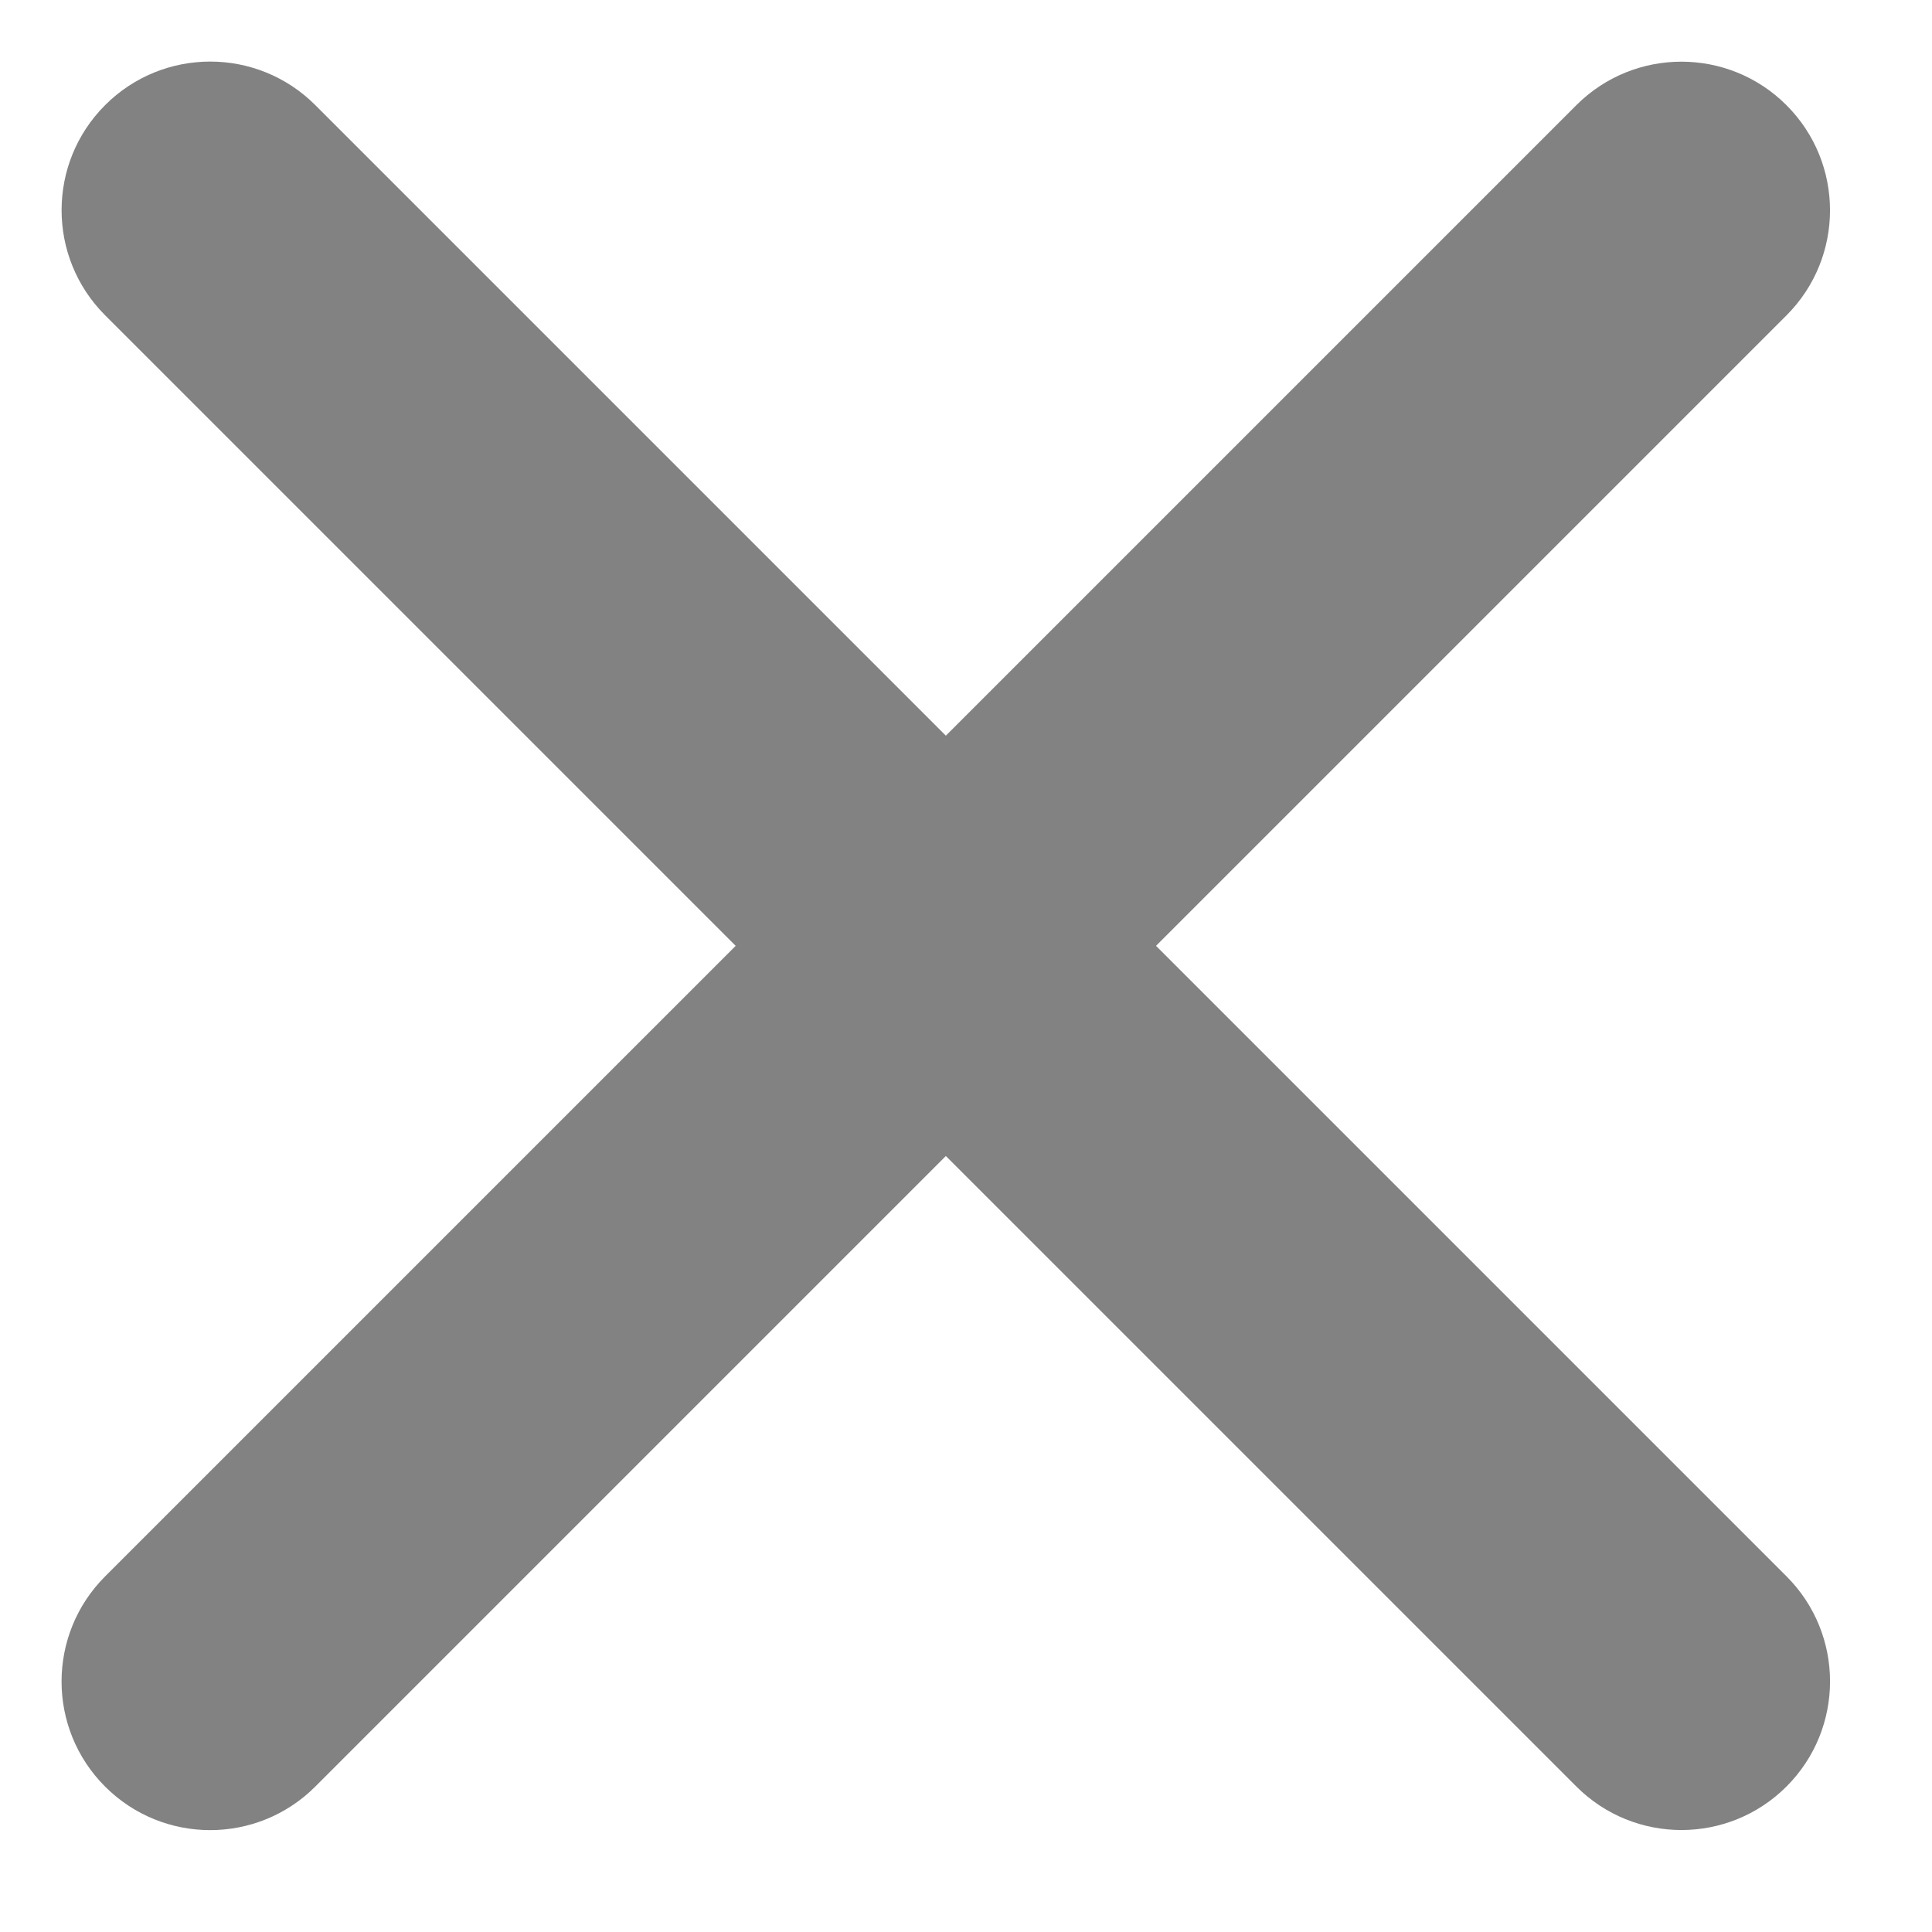
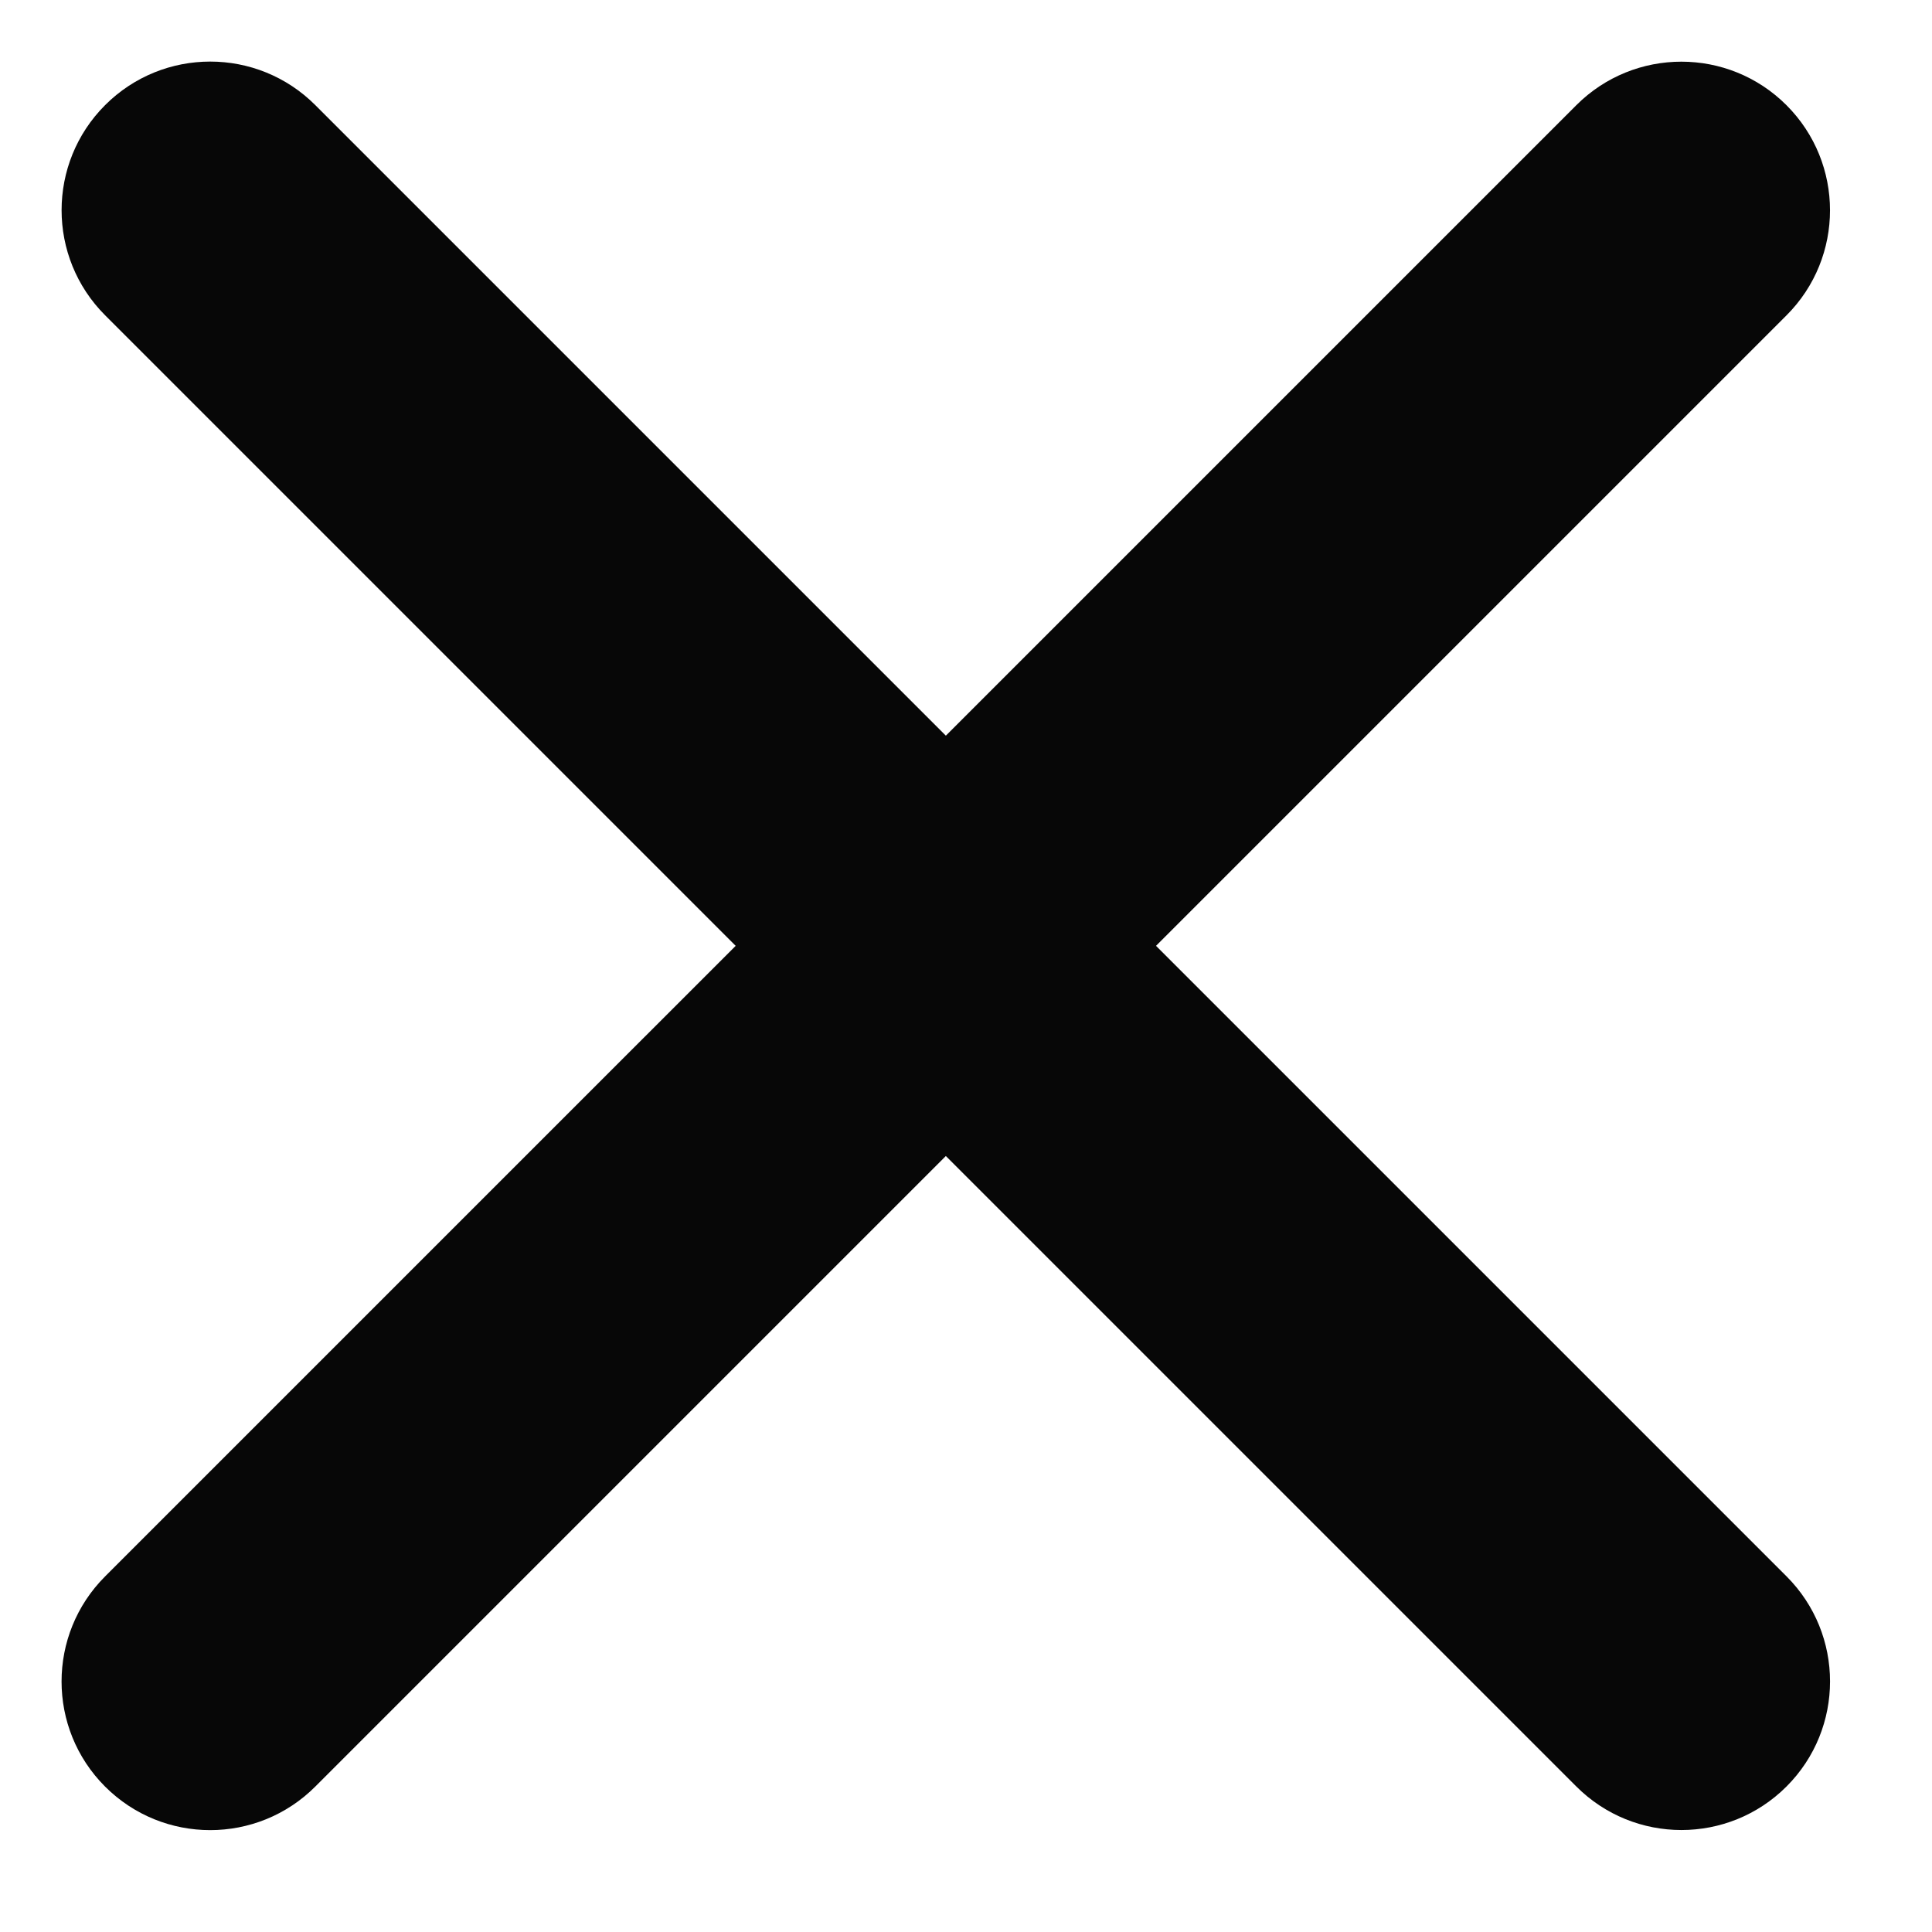
- <svg xmlns="http://www.w3.org/2000/svg" width="26" height="26" viewBox="0 0 26 26" fill="none">
-   <rect x="2.829" width="32" height="4" rx="2" transform="rotate(45 2.82861 0)" fill="#828282" />
-   <rect y="22.629" width="32" height="4" rx="2" transform="rotate(-45 0 22.6289)" fill="#828282" />
+ <svg xmlns="http://www.w3.org/2000/svg" width="26" height="26" viewBox="0 0 26 26" fill="#070707">
+   <rect x="2.829" width="32" height="4" rx="2" transform="rotate(45 2.82861 0)" />
+   <rect y="22.629" width="32" height="4" rx="2" transform="rotate(-45 0 22.6289)" />
</svg>
